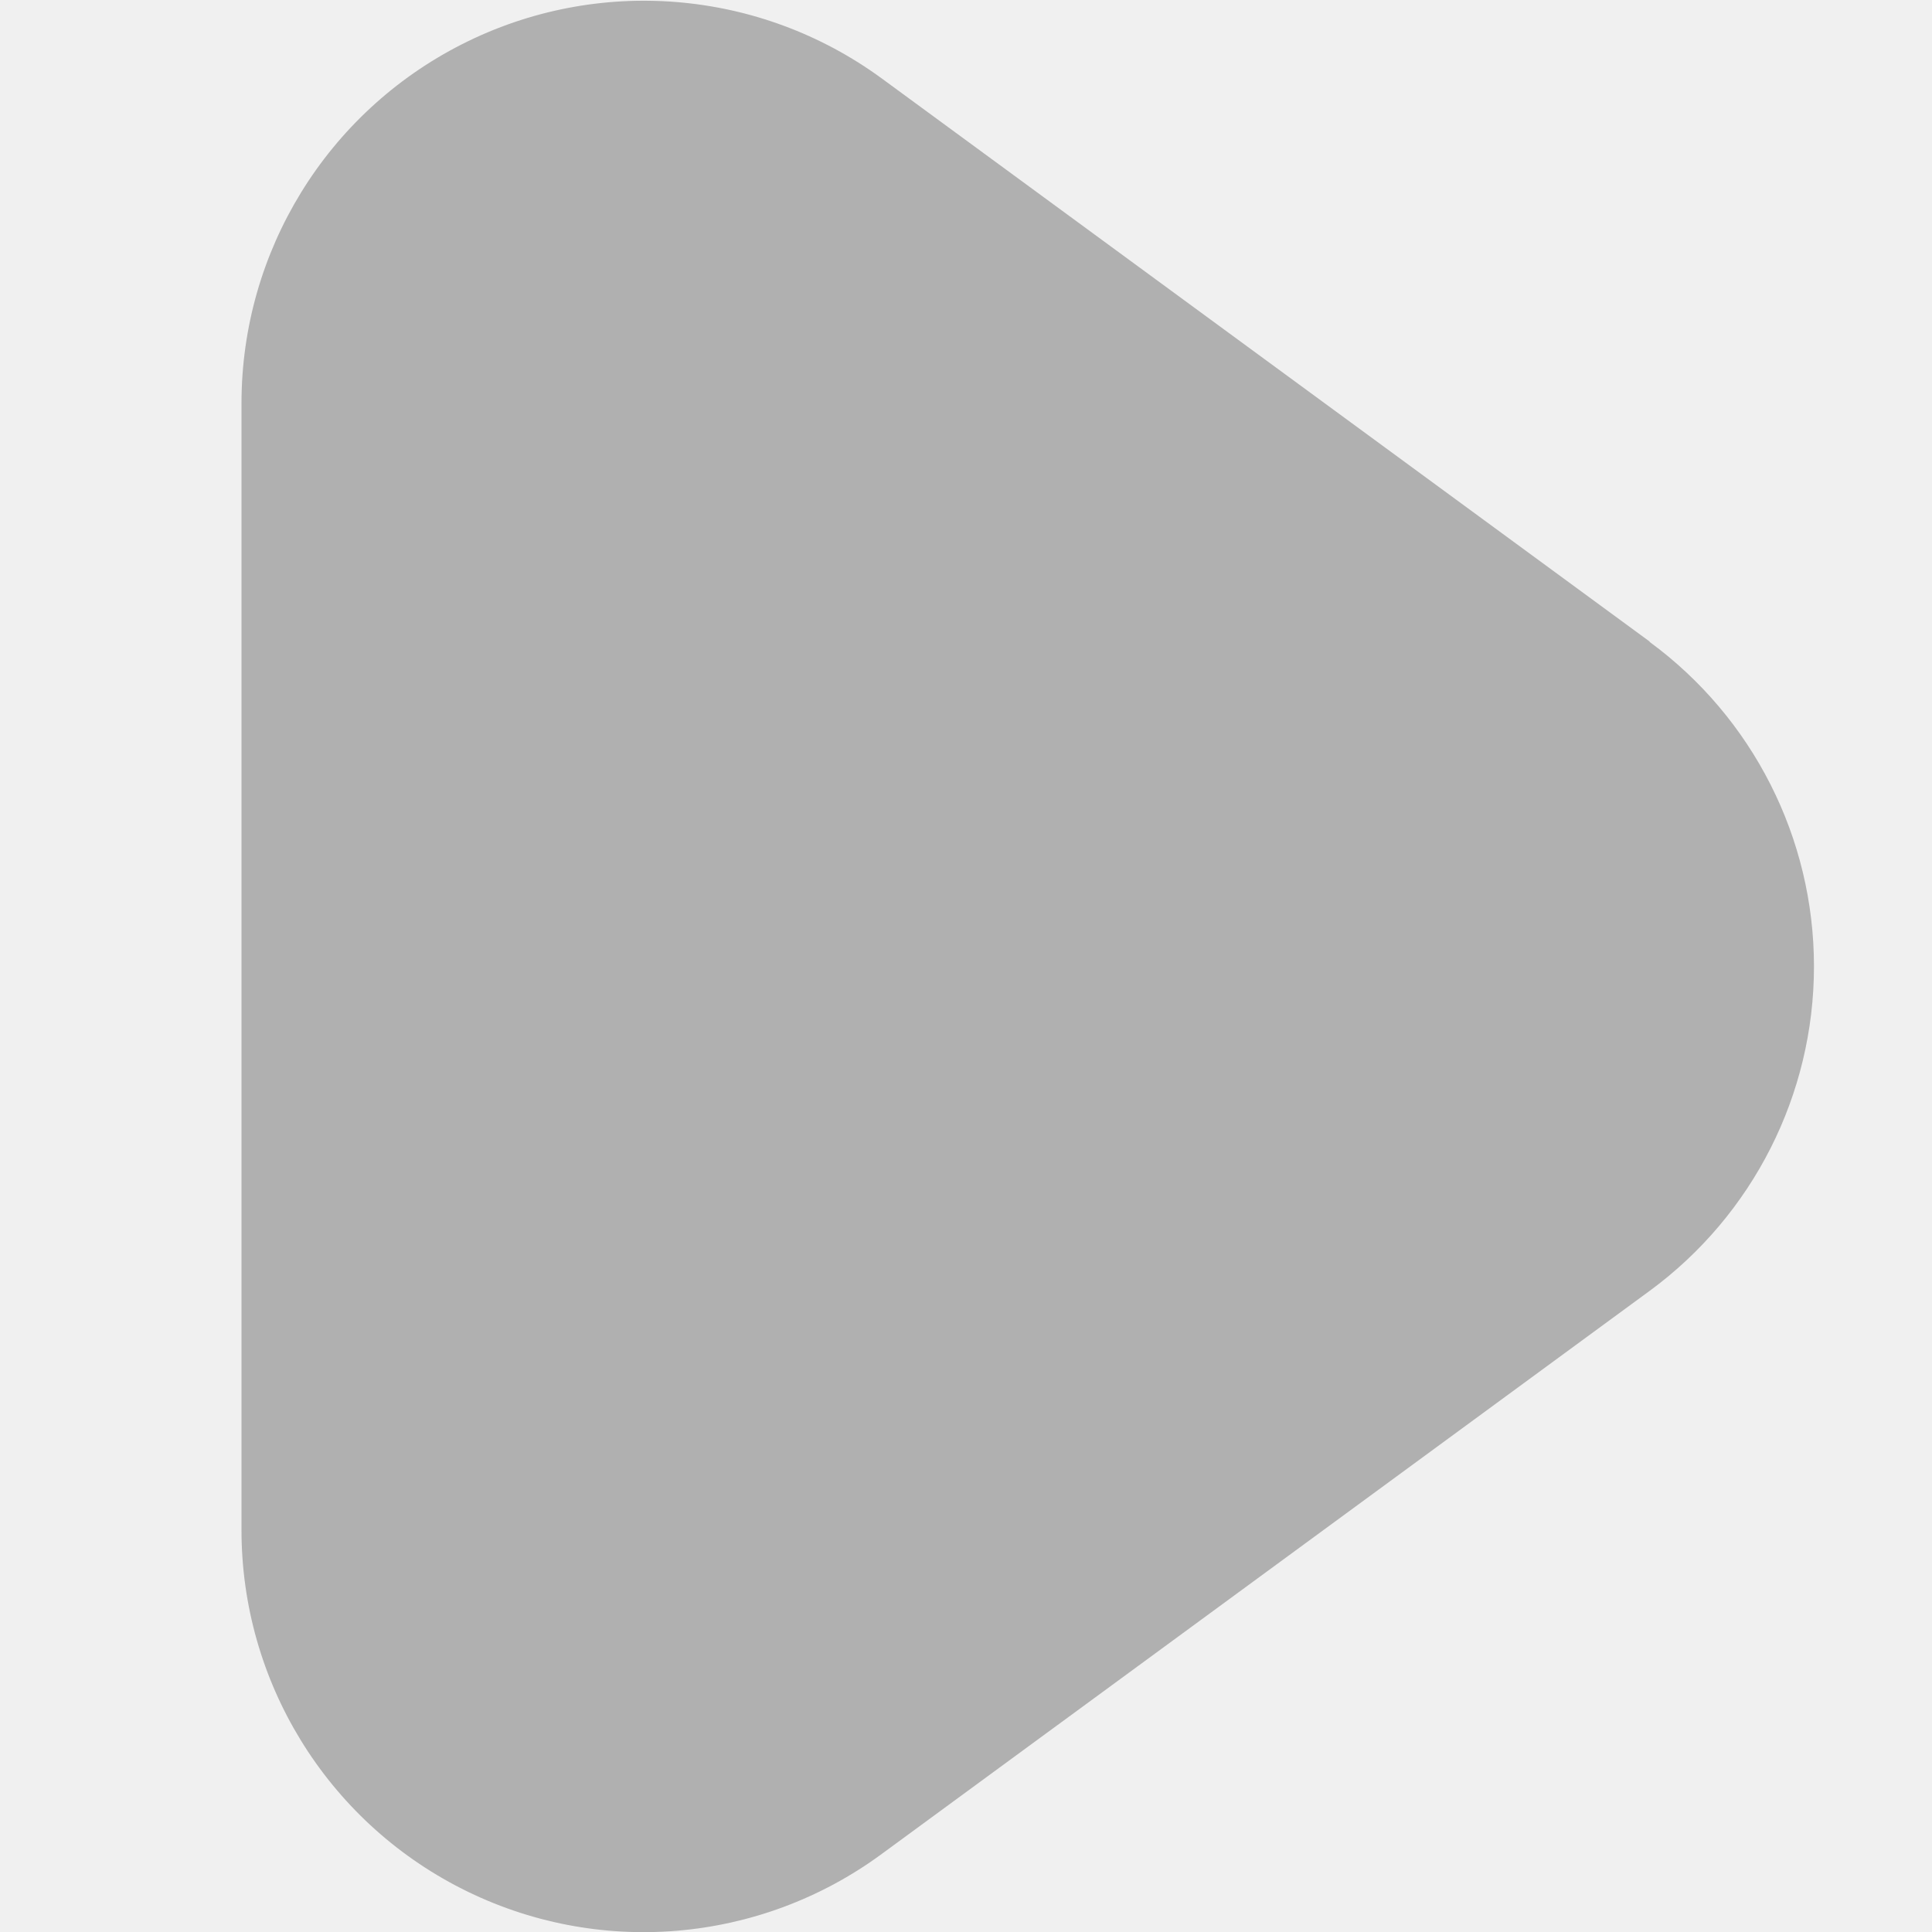
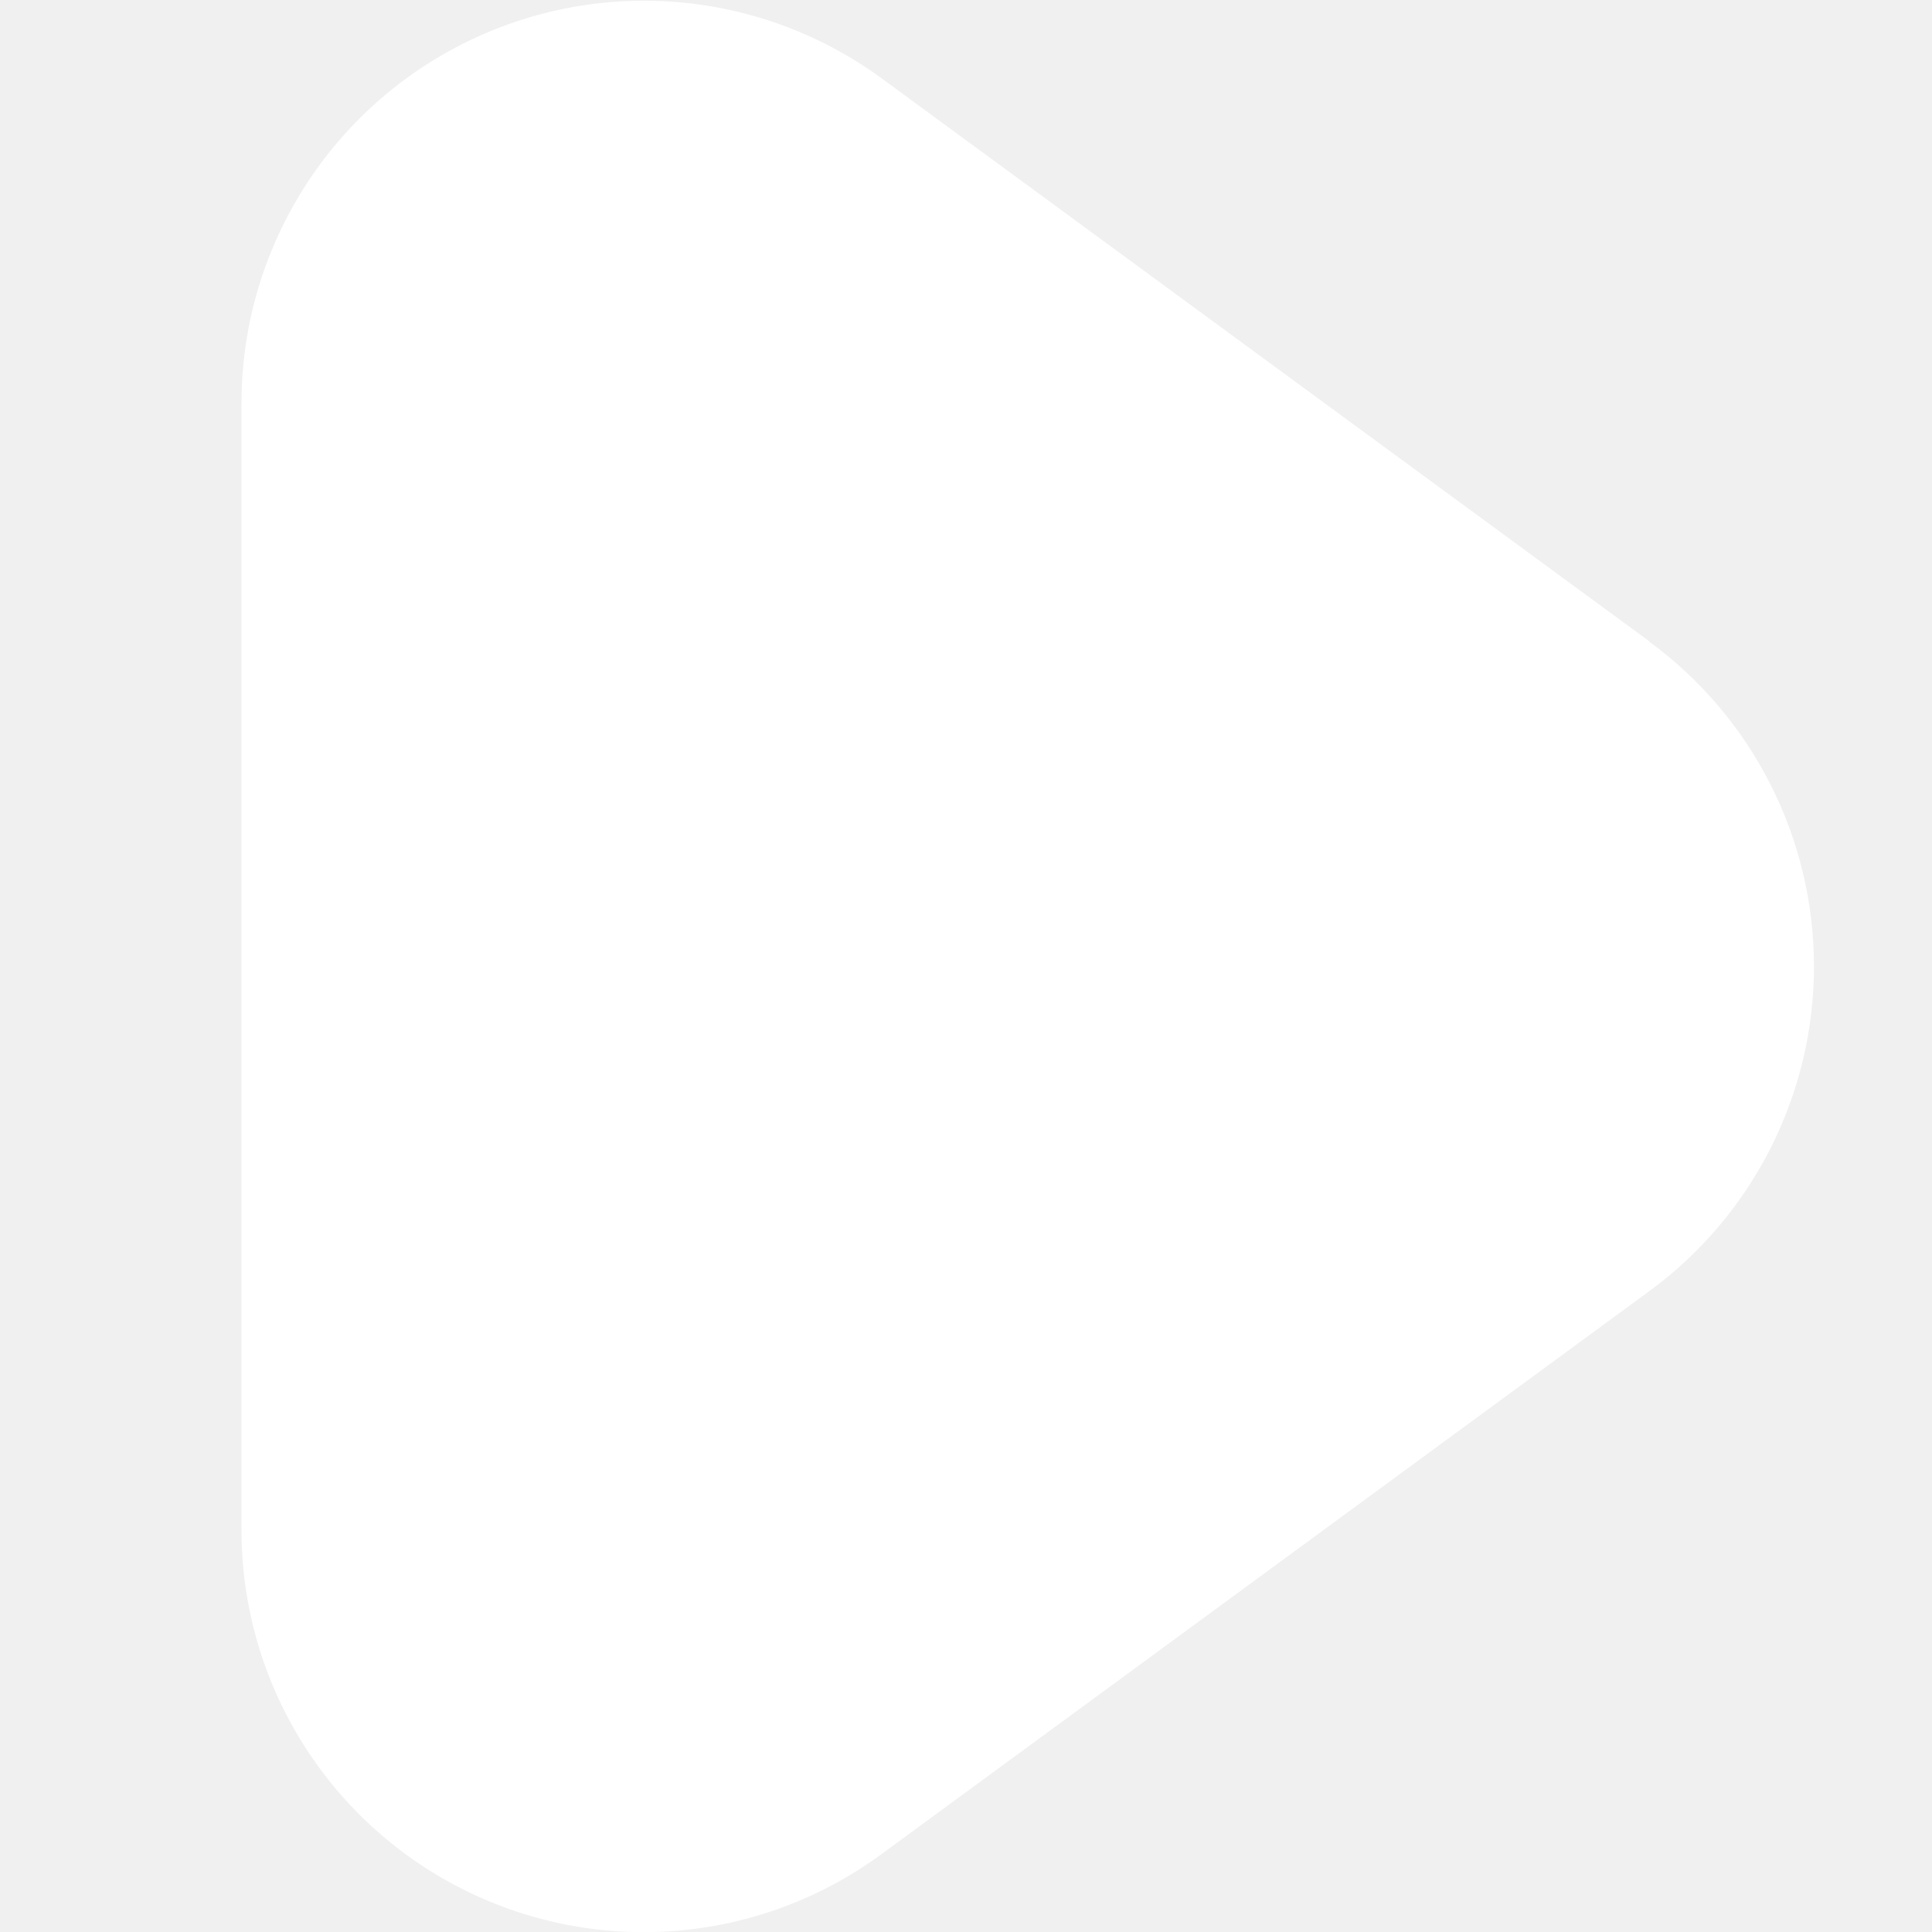
- <svg xmlns="http://www.w3.org/2000/svg" fill="#b0b0b0" id="Filled" viewBox="0 0 24 24" width="512" height="512">
+ <svg xmlns="http://www.w3.org/2000/svg" fill="#ffffff" id="Filled" viewBox="0 0 24 24" width="512" height="512">
  <path d="M20.492,7.969,10.954.975A5,5,0,0,0,3,5.005V19a4.994,4.994,0,0,0,7.954,4.03l9.538-6.994a5,5,0,0,0,0-8.062Z" />
</svg>
